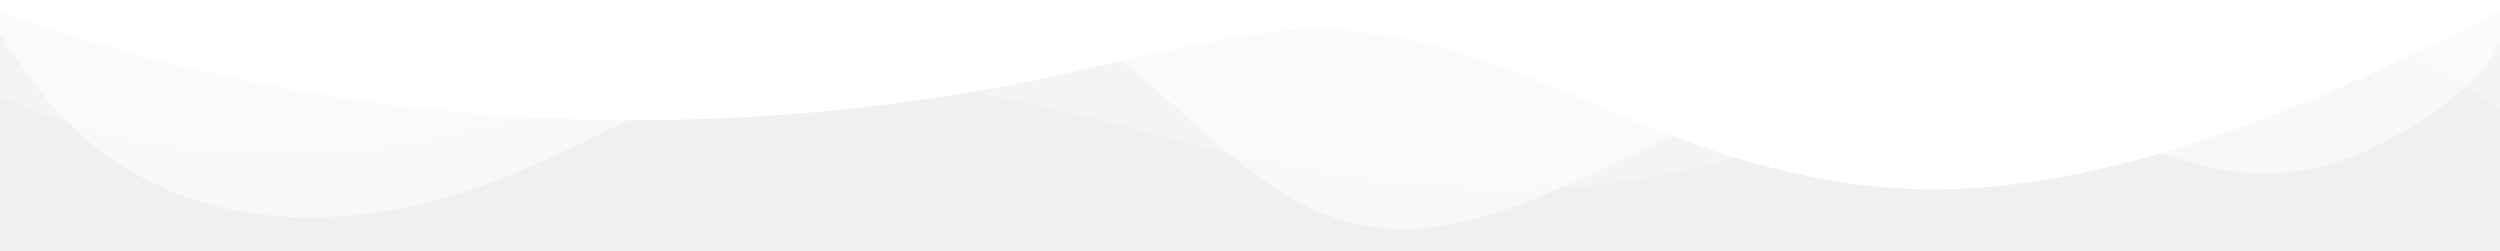
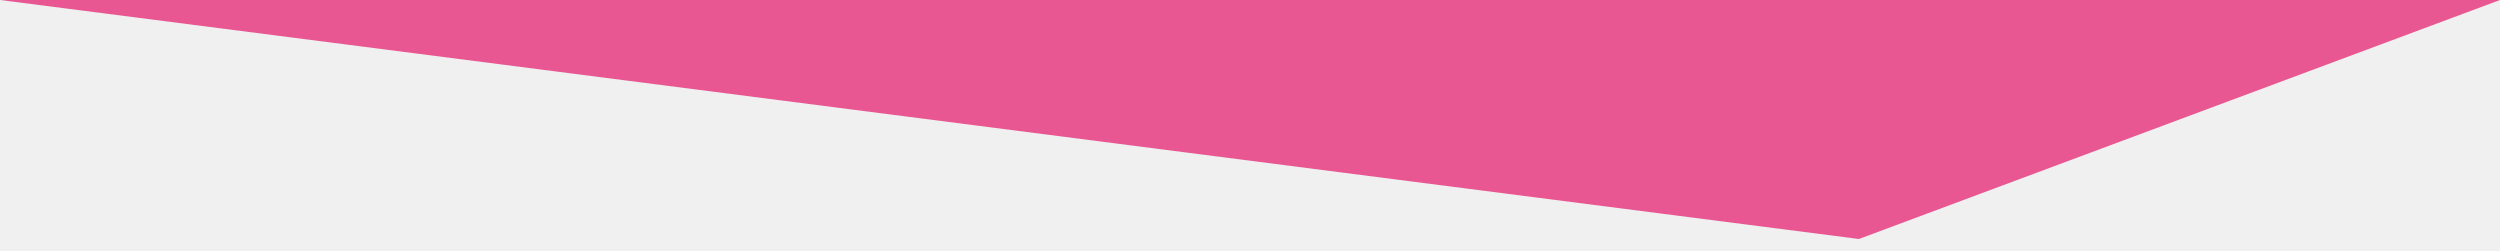
<svg xmlns="http://www.w3.org/2000/svg" data-name="Layer 1" viewBox="0 0 1200 120" preserveAspectRatio="none">
-   <path d="M0,0V46.29c47.79,22.2,103.59,32.17,158,28,70.36-5.37,136.33-33.31,206.8-37.5C438.64,32.43,512.34,53.67,583,72.05c69.27,18,138.3,24.88,209.4,13.08,36.15-6,69.85-17.84,104.45-29.34C989.49,25,1113-14.29,1200,52.47V0Z" opacity=".25" class="shape-fill" fill="#FFFFFF" fill-opacity="1" />
-   <path d="M0,0V15.81C13,36.92,27.64,56.86,47.69,72.05,99.41,111.27,165,111,224.58,91.58c31.15-10.15,60.09-26.07,89.67-39.8,40.92-19,84.73-46,130.83-49.67,36.26-2.85,70.9,9.42,98.6,31.56,31.77,25.39,62.32,62,103.63,73,40.44,10.79,81.35-6.69,119.13-24.28s75.16-39,116.92-43.05c59.73-5.85,113.28,22.88,168.9,38.84,30.2,8.66,59,6.17,87.09-7.5,22.43-10.89,48-26.93,60.65-49.24V0Z" opacity=".5" class="shape-fill" fill="#FFFFFF" fill-opacity="1" />
-   <path d="M0,0V5.63C149.93,59,314.09,71.32,475.83,42.57c43-7.64,84.23-20.12,127.61-26.46,59-8.63,112.48,12.24,165.56,35.4C827.93,77.22,886,95.24,951.2,90c86.53-7,172.46-45.71,248.8-84.81V0Z" class="shape-fill" fill="#FFFFFF" fill-opacity="1" />
+   <path d="M1200 0L0 0 892.25 114.72 1200 0z" class="shape-fill" fill="#E95793" fill-opacity="1" />
</svg>
